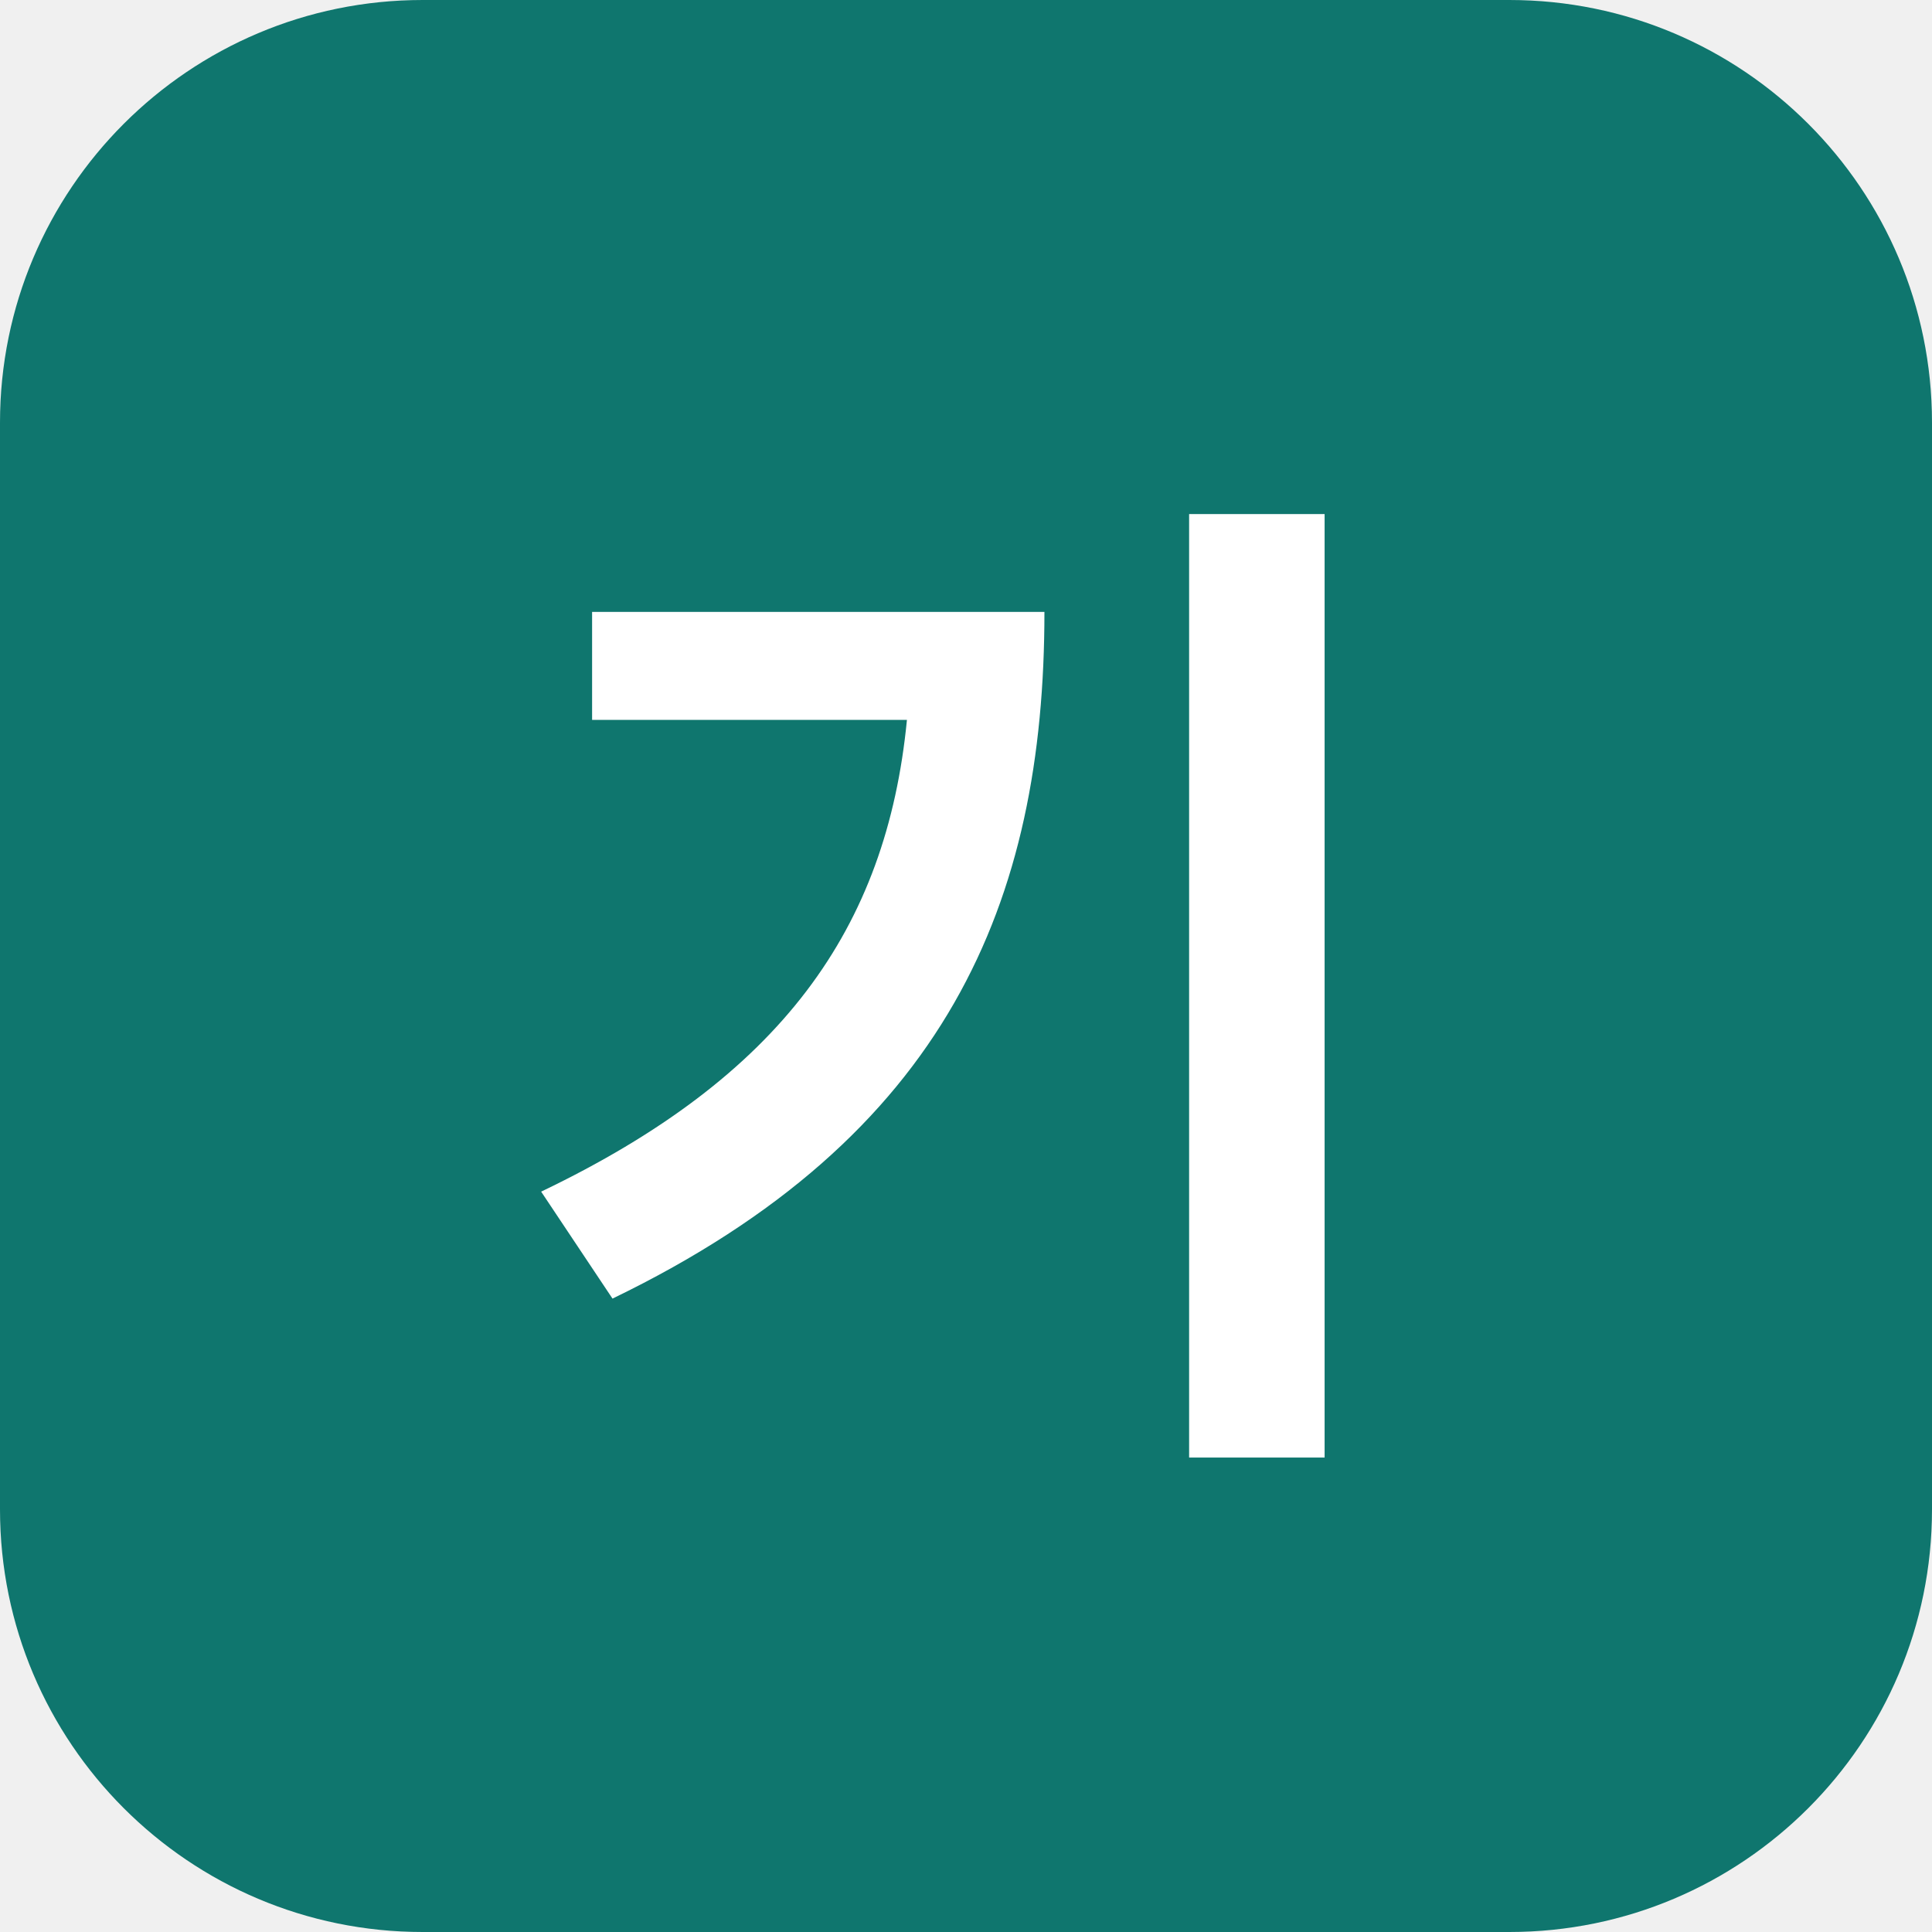
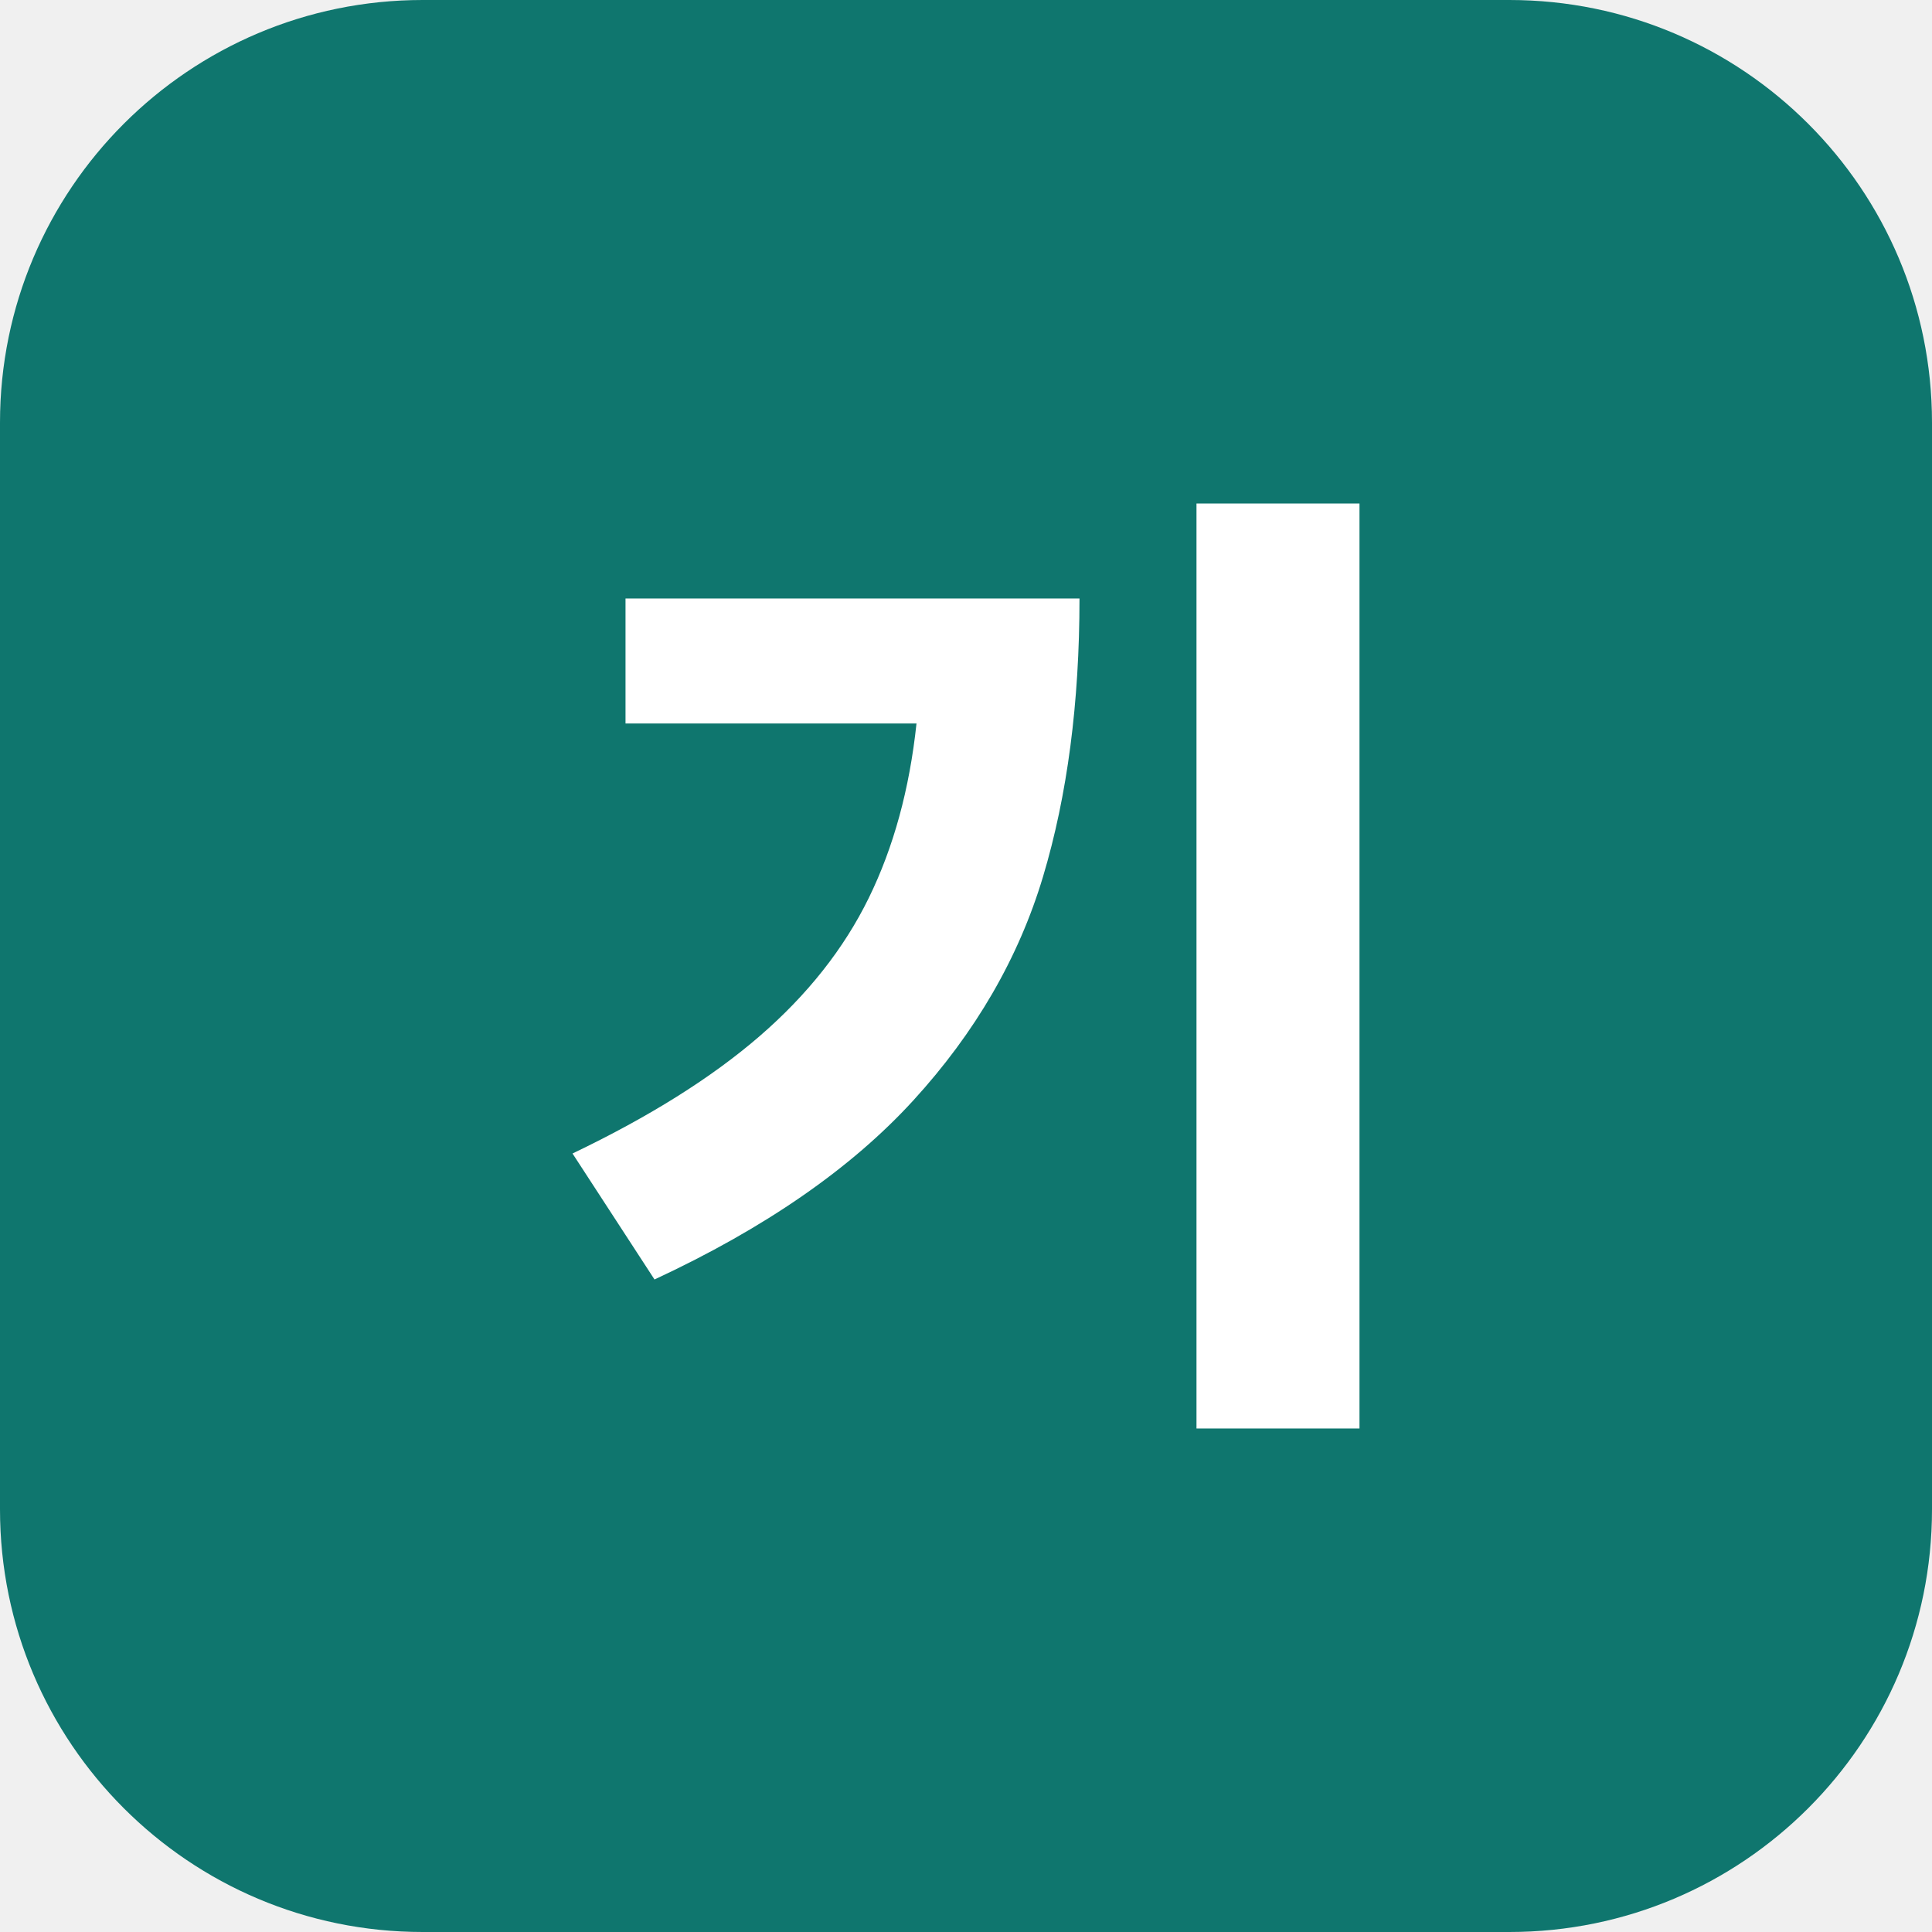
<svg xmlns="http://www.w3.org/2000/svg" viewBox="0 0 512 512">
  <rect width="512" height="512" rx="112" fill="#0F766E" />
-   <text x="256" y="268" text-anchor="middle" dominant-baseline="middle" font-family="Pretendard, 'Malgun Gothic', sans-serif" font-weight="900" font-size="270" fill="#fff" letter-spacing="-10">기</text>
+   <path d="M360.278 378.562H317.082V133.437H360.278ZM173.452 339.077 151.722 305.688Q182.197 291.112 201.278 274.616Q220.358 258.12 230.229 237.98Q240.1 217.84 242.882 191.737H165.768V158.612H286.077Q286.077 200.085 276.405 232.349Q266.733 264.612 242.021 291.642Q217.31 318.673 173.452 339.077Z" fill="#FFFFFF" />
</svg>
